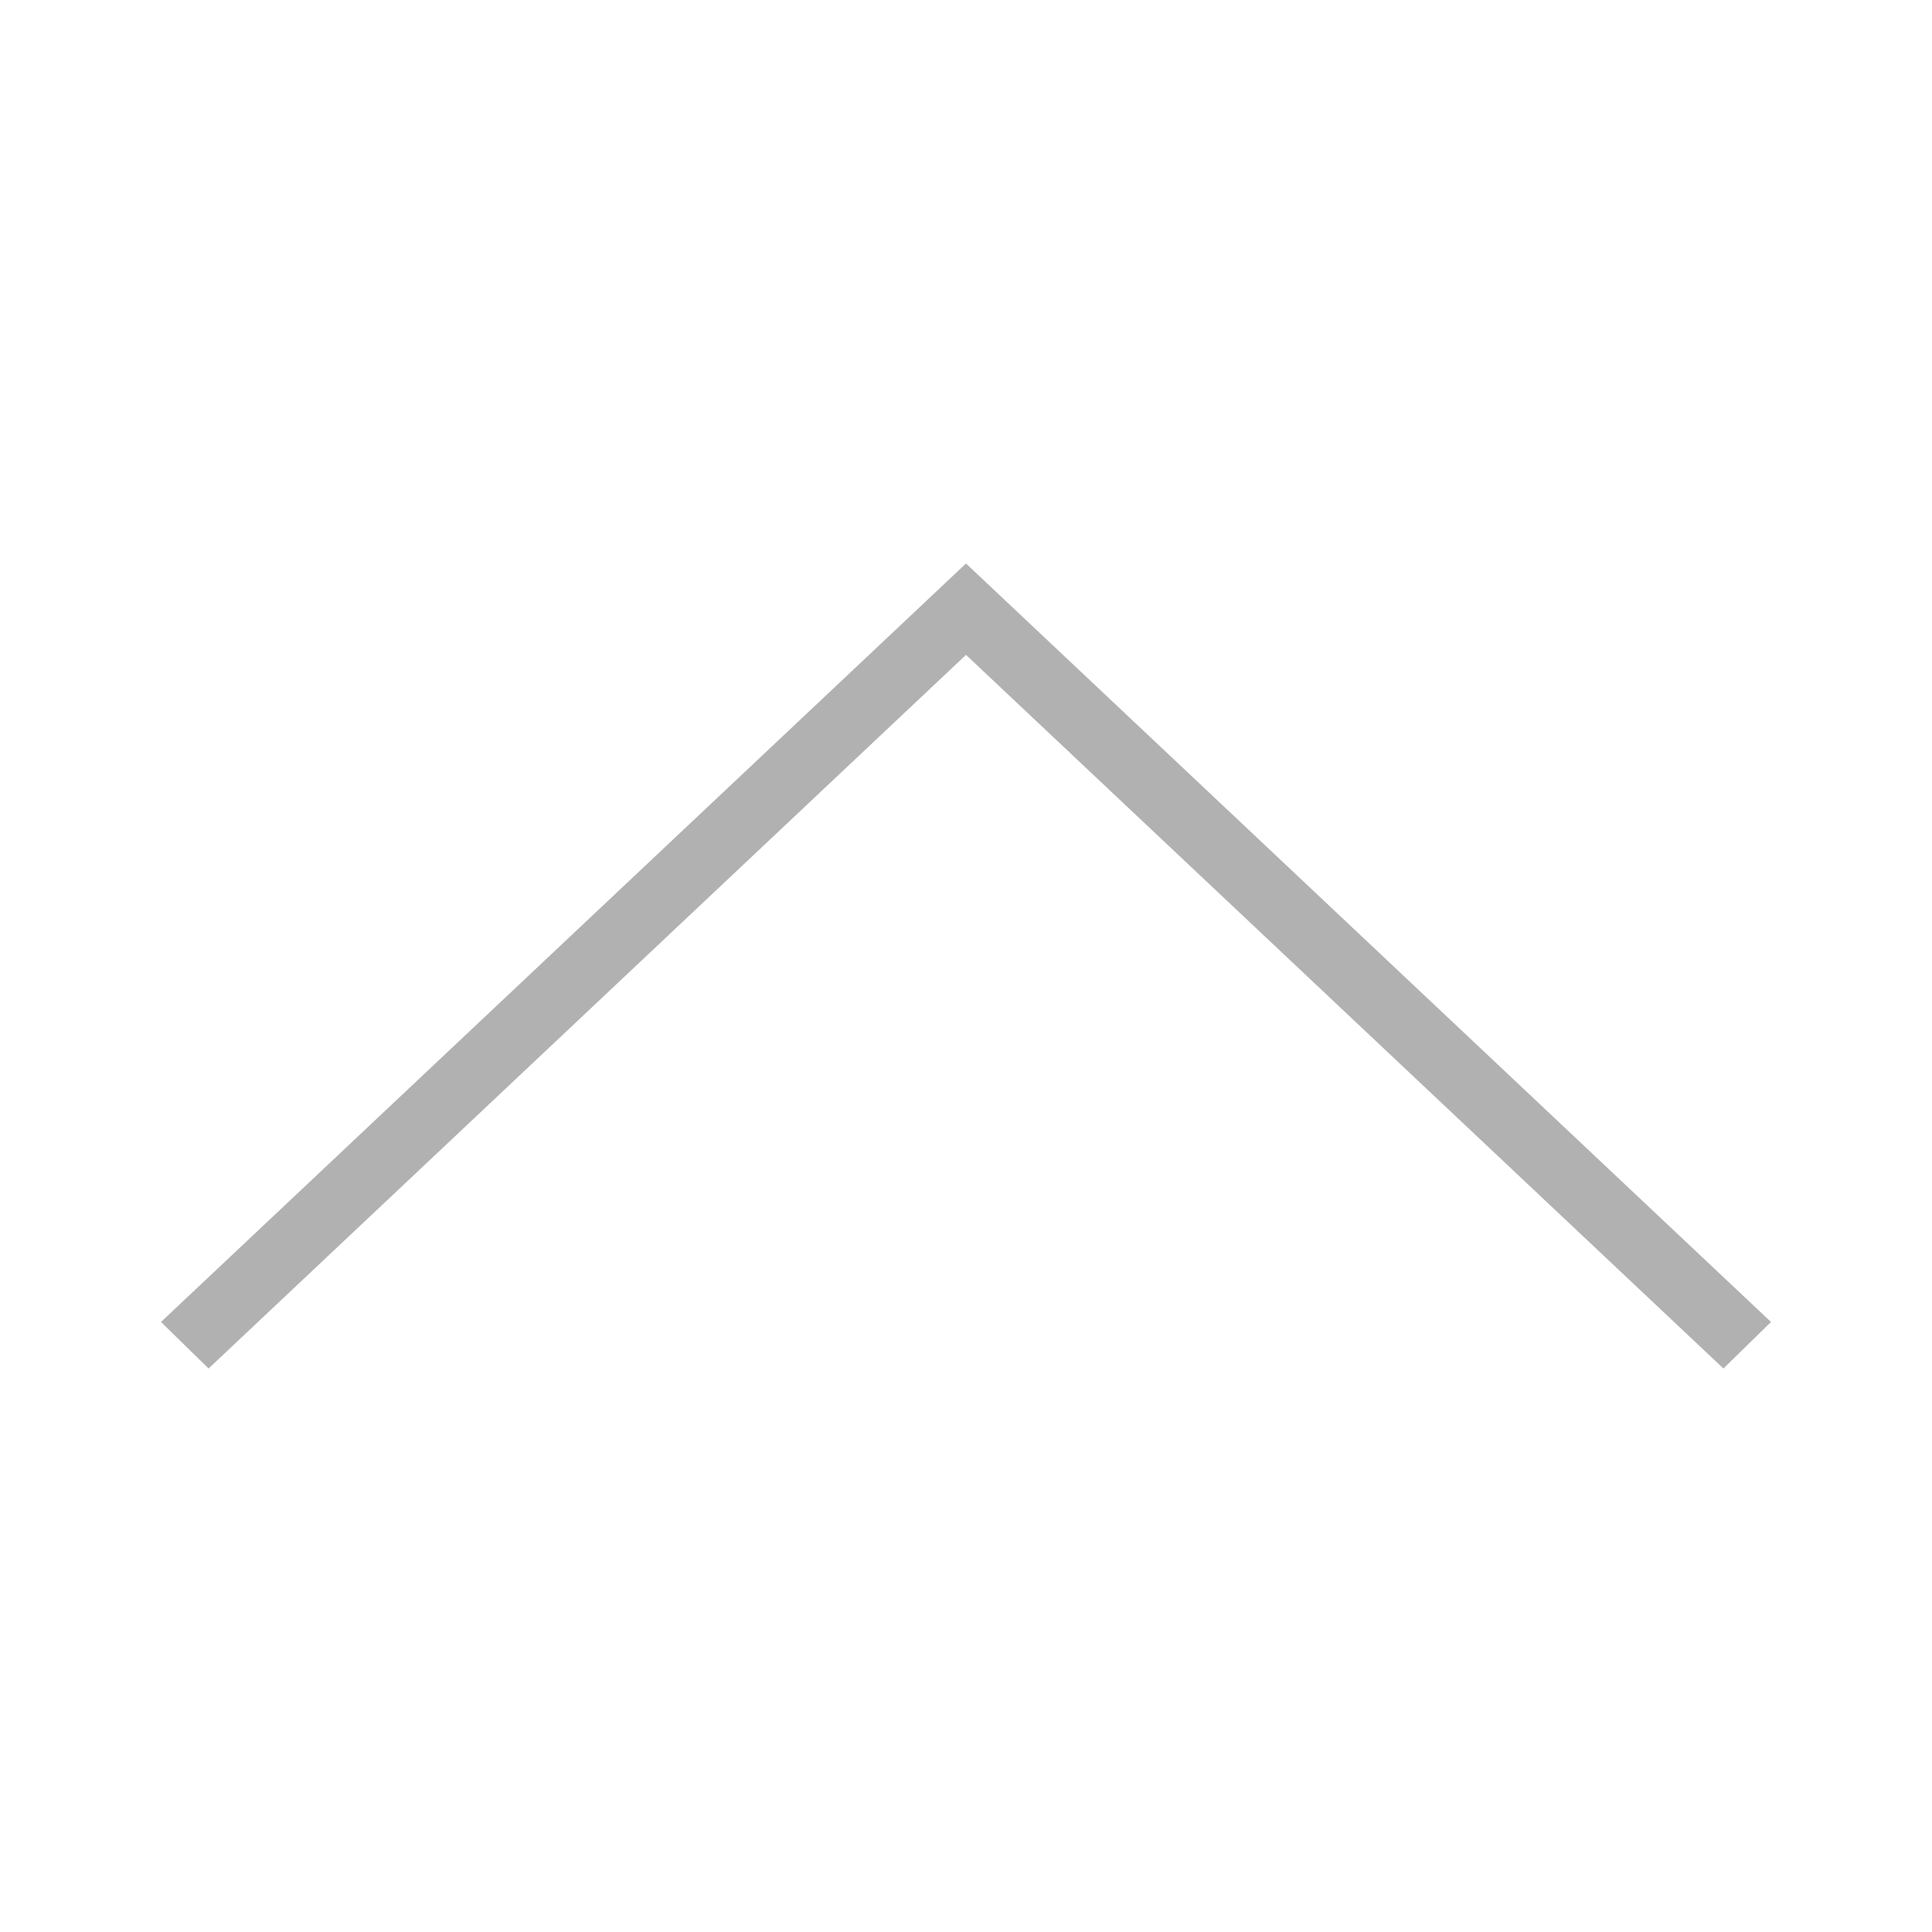
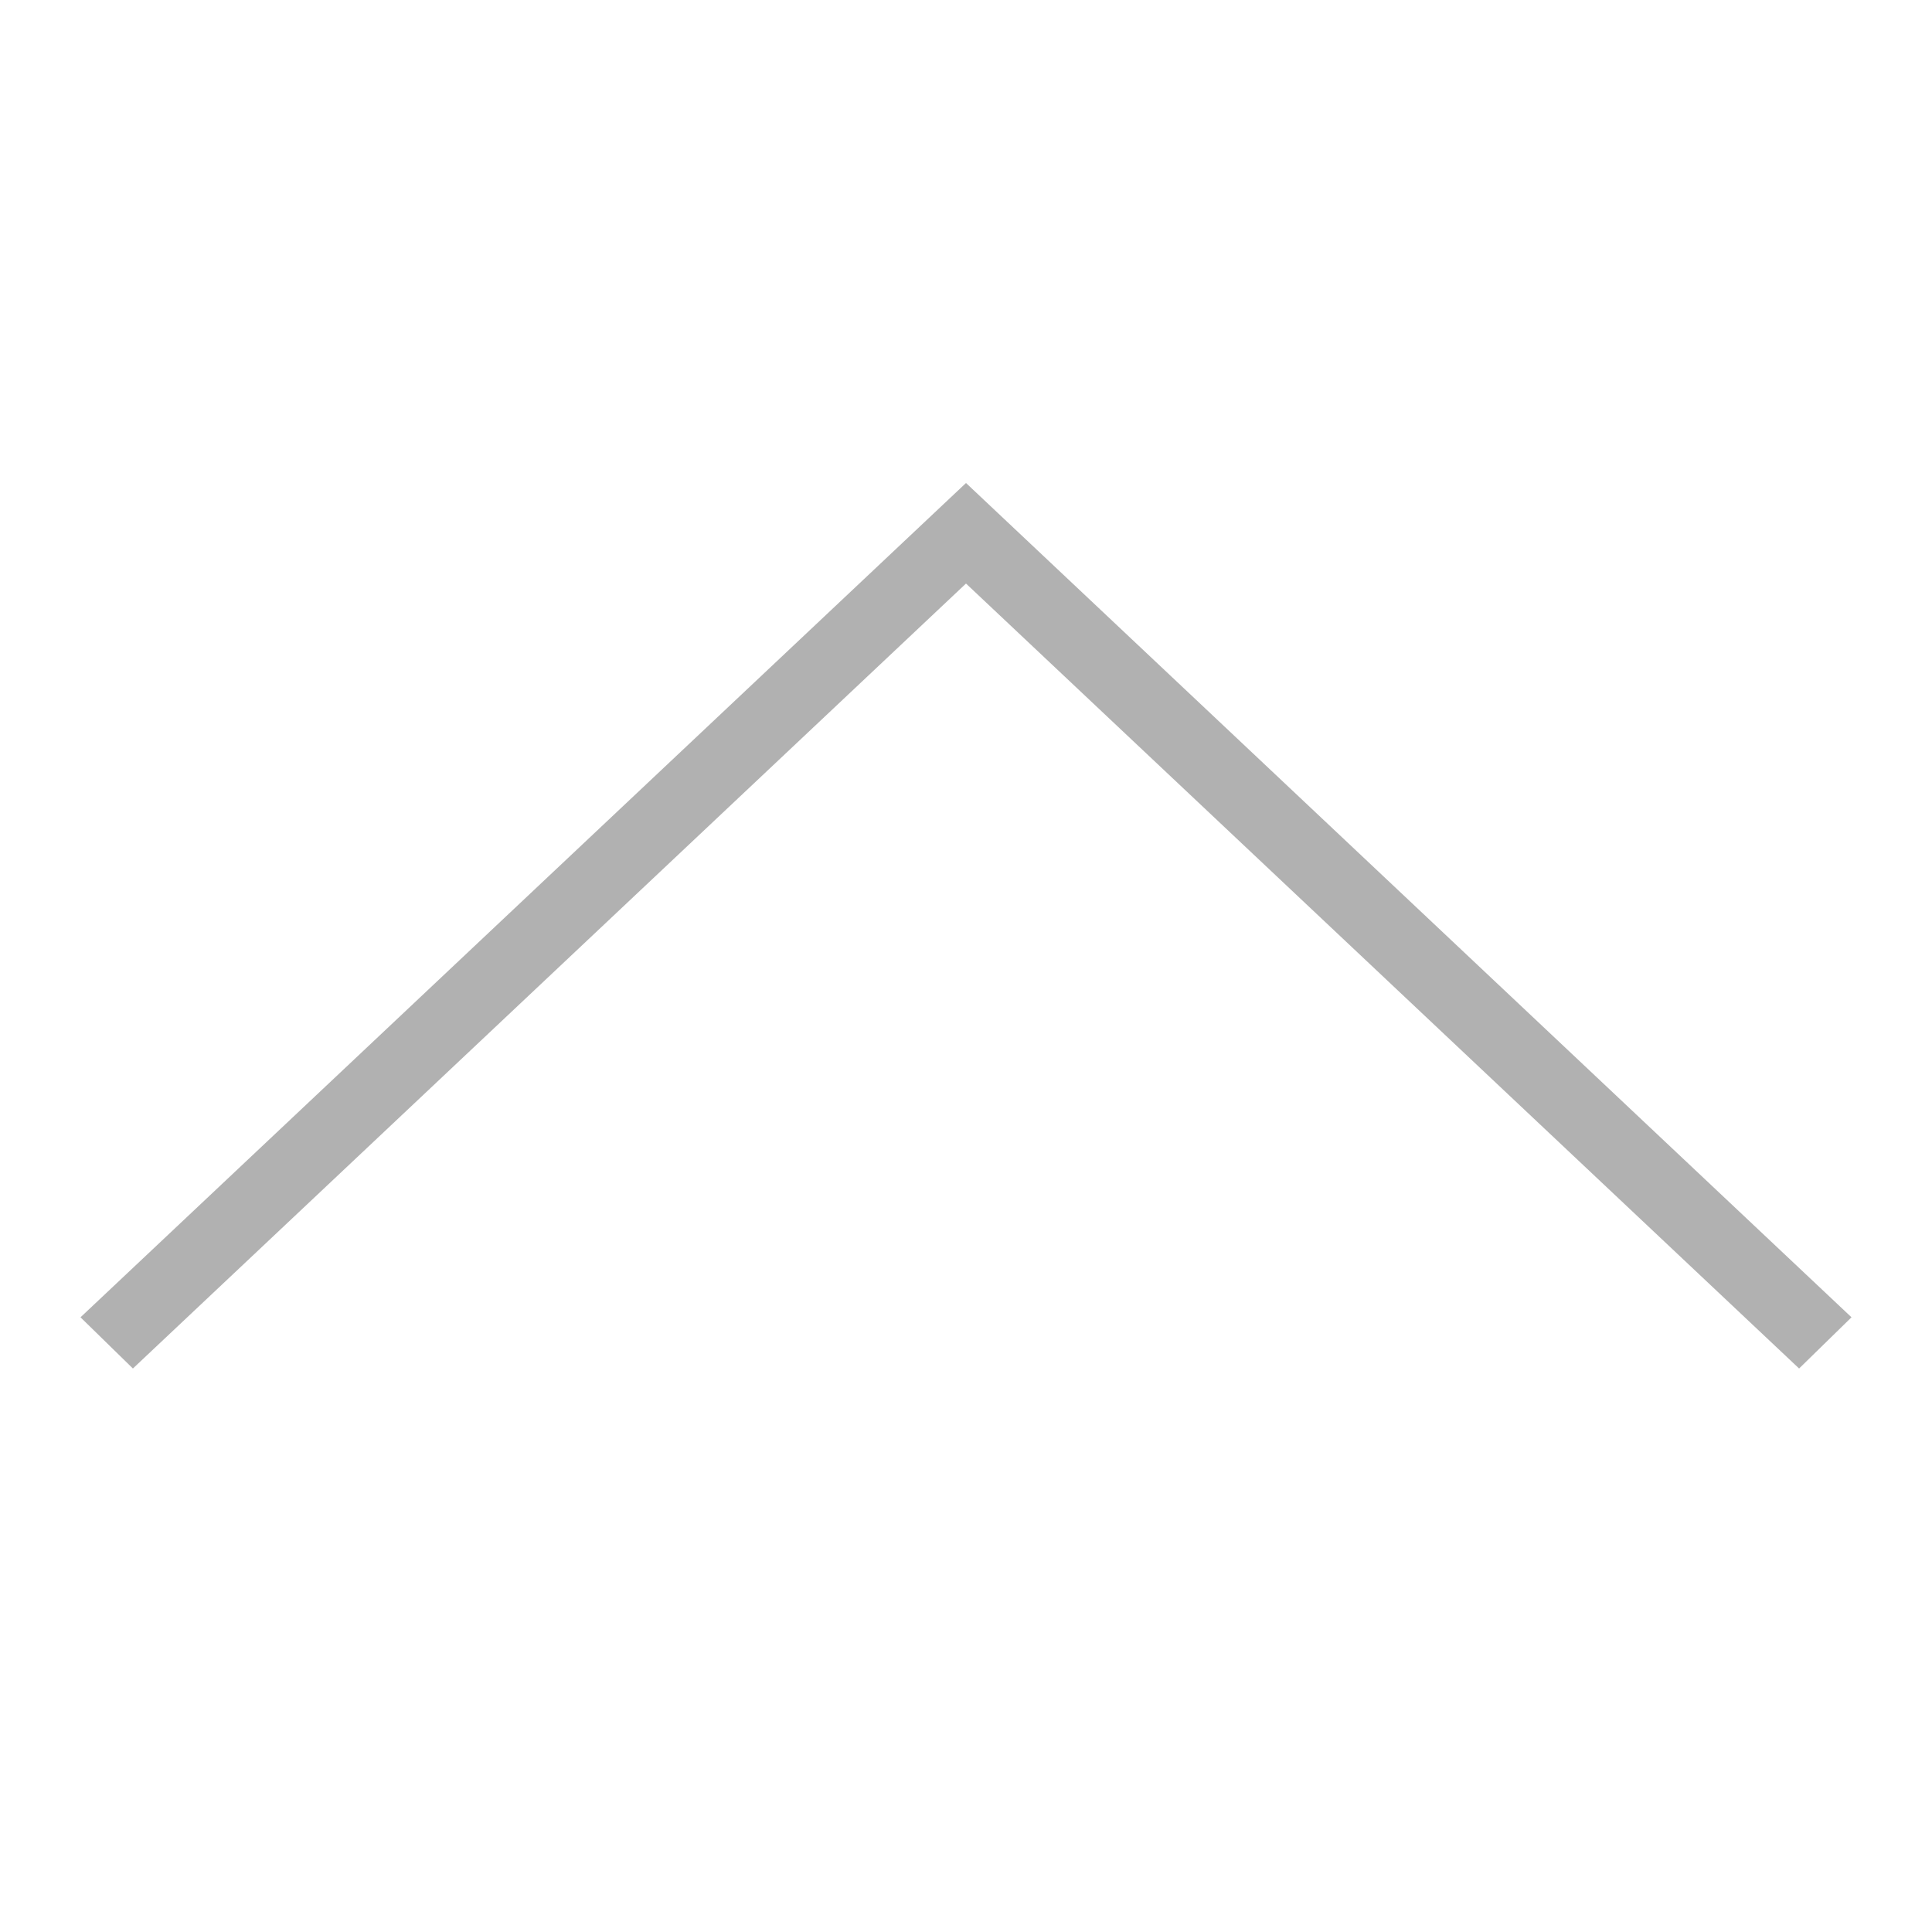
<svg xmlns="http://www.w3.org/2000/svg" width="24px" height="24px" viewBox="0 0 24 24" version="1.1">
  <defs />
  <g id="Page-1" stroke="none" stroke-width="1" fill="none" fill-rule="evenodd">
-     <polygon id="Combined-Shape-Copy-6" fill="#B1B1B1" transform="translate(12, 12) scale(-1, 1) rotate(-90) translate(-12, -12) " points="7 2.591 7.578 2 17 12 7.578 22 7 21.409 15.865 12" />
-     <g id="arrow-up" />
+     <g id="arrow-up" fill="#B1B1B1">
+       <polygon id="Combined-Shape-Copy-6" transform="translate(12, 11.5) scale(-1, 1) rotate(-90) translate(-12, -11.5) " points="6.5 1.151 7.136 0.5 17.5 11.5 7.136 22.5 6.5 21.849 16.251 11.5" />
+     </g>
  </g>
</svg>
